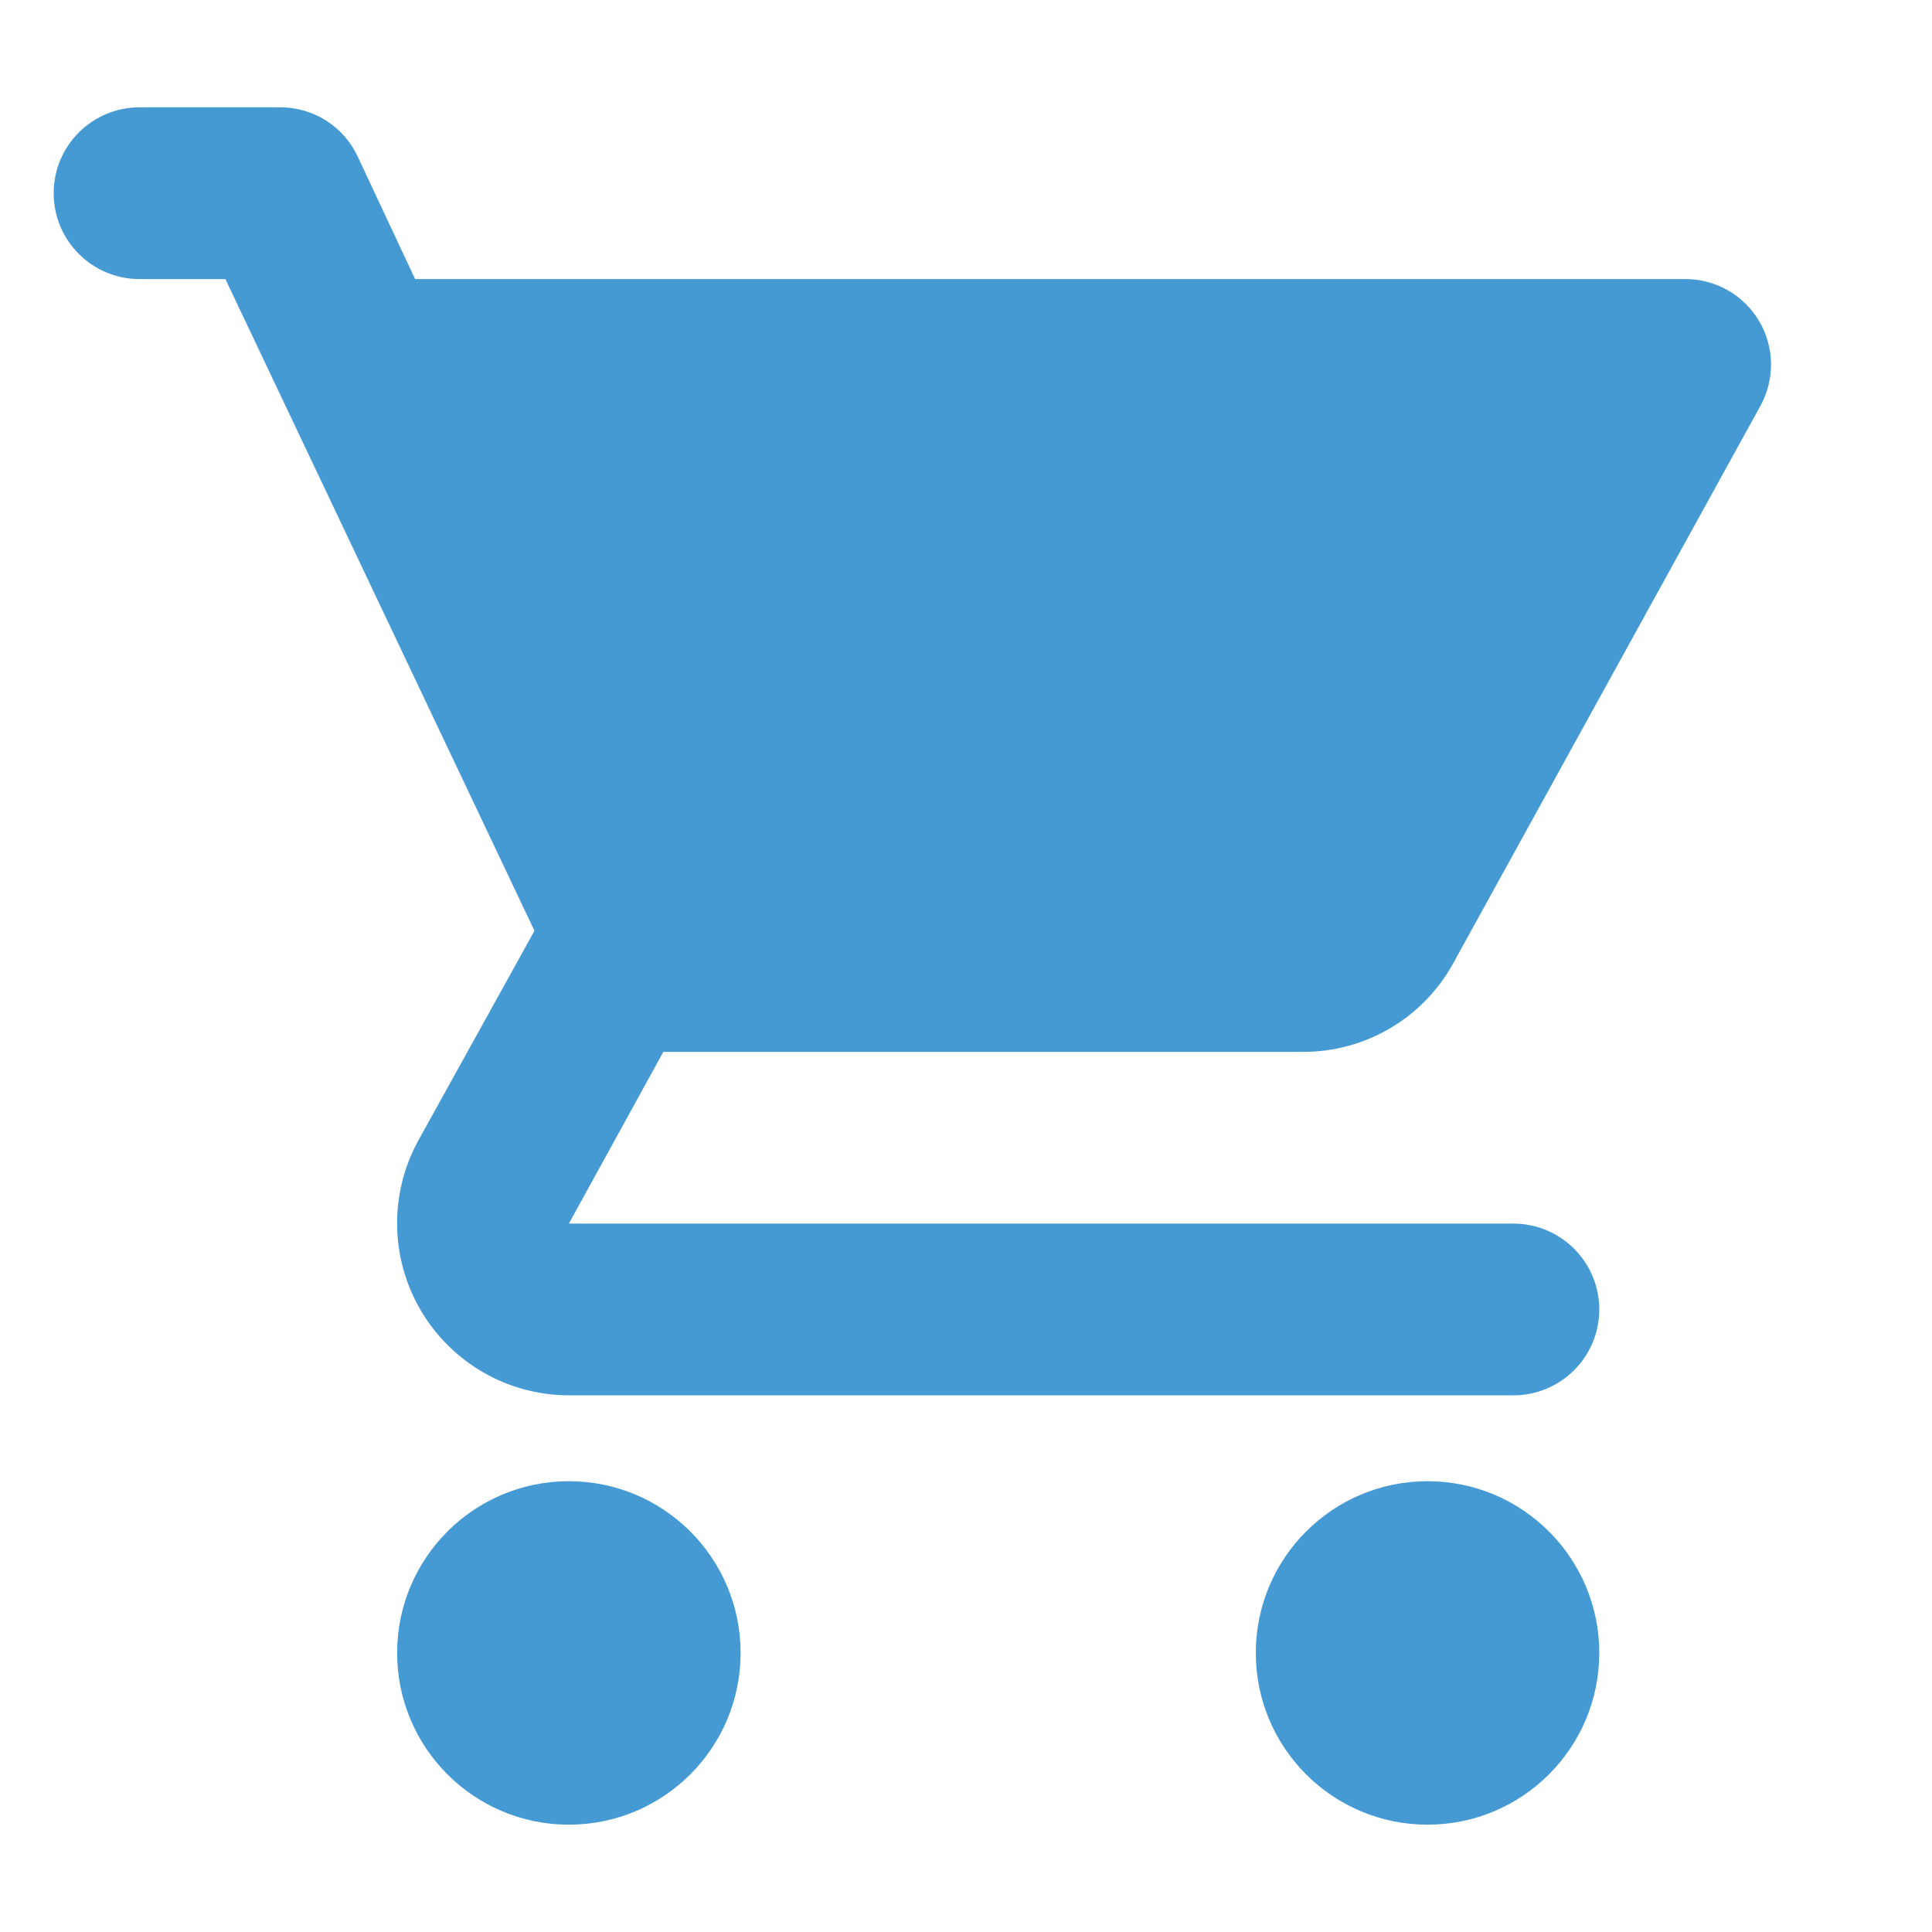
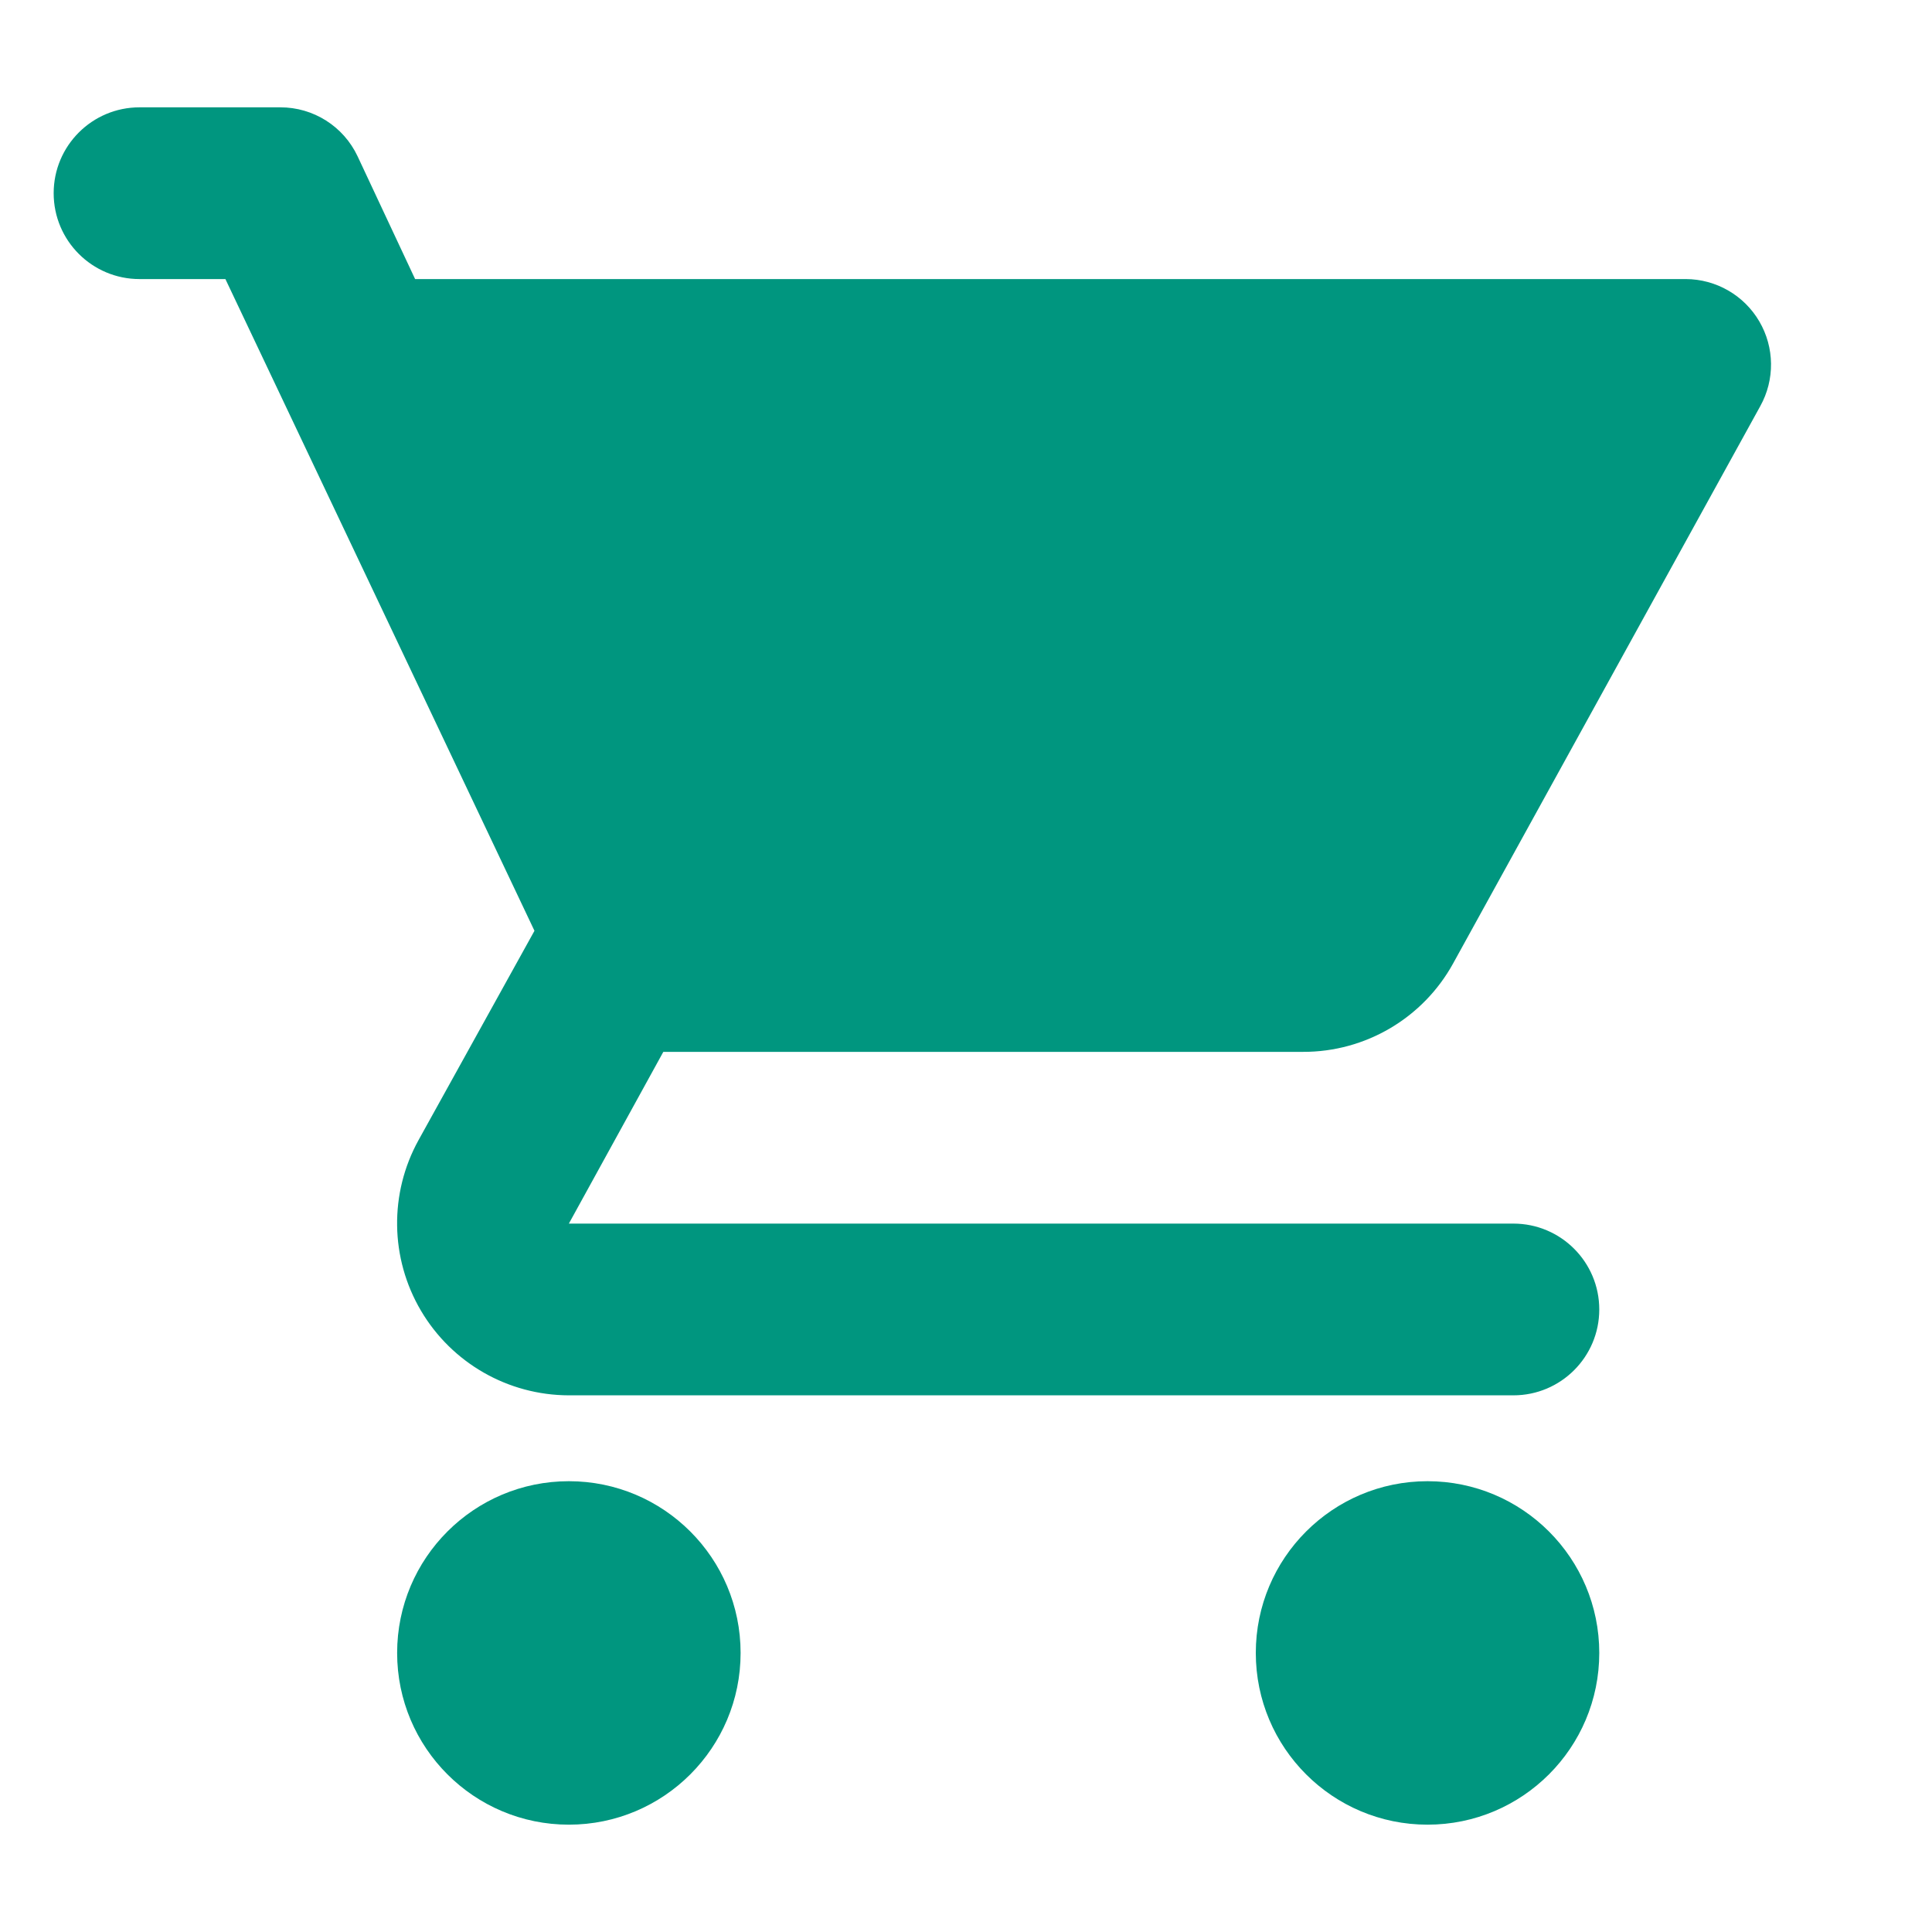
<svg xmlns="http://www.w3.org/2000/svg" id="prefix__shopping_cart-24px" width="24" height="24" viewBox="0 0 36 36">
-   <path id="prefix__Path_24" d="M10.6 27.6a3.2 3.2 0 1 0 3.2 3.2 3.2 3.2 0 0 0-3.2-3.2zM1 3.6a1.6 1.6 0 0 0 1.6 1.6h1.6l5.759 12.144-2.16 3.9A3.206 3.206 0 0 0 10.6 26h17.6a1.6 1.6 0 0 0 0-3.2H10.6l1.76-3.2h11.917a3.184 3.184 0 0 0 2.8-1.648L32.8 7.568A1.594 1.594 0 0 0 31.412 5.2H7.735L6.663 2.912A1.588 1.588 0 0 0 5.223 2H2.6A1.6 1.6 0 0 0 1 3.6zm25.6 24a3.2 3.2 0 1 0 3.2 3.2 3.2 3.2 0 0 0-3.2-3.2z" data-name="Path 24" fill="#459ad4" />
+   <path id="prefix__Path_24" d="M10.6 27.6a3.2 3.2 0 1 0 3.2 3.2 3.2 3.2 0 0 0-3.2-3.2zM1 3.6a1.6 1.6 0 0 0 1.6 1.6h1.6l5.759 12.144-2.16 3.9A3.206 3.206 0 0 0 10.6 26h17.6a1.6 1.6 0 0 0 0-3.2H10.6l1.76-3.2h11.917a3.184 3.184 0 0 0 2.8-1.648L32.8 7.568A1.594 1.594 0 0 0 31.412 5.2H7.735L6.663 2.912A1.588 1.588 0 0 0 5.223 2H2.6A1.6 1.6 0 0 0 1 3.6zm25.6 24a3.2 3.2 0 1 0 3.2 3.2 3.2 3.2 0 0 0-3.2-3.2z" data-name="Path 24" fill="#00967F" />
</svg>
